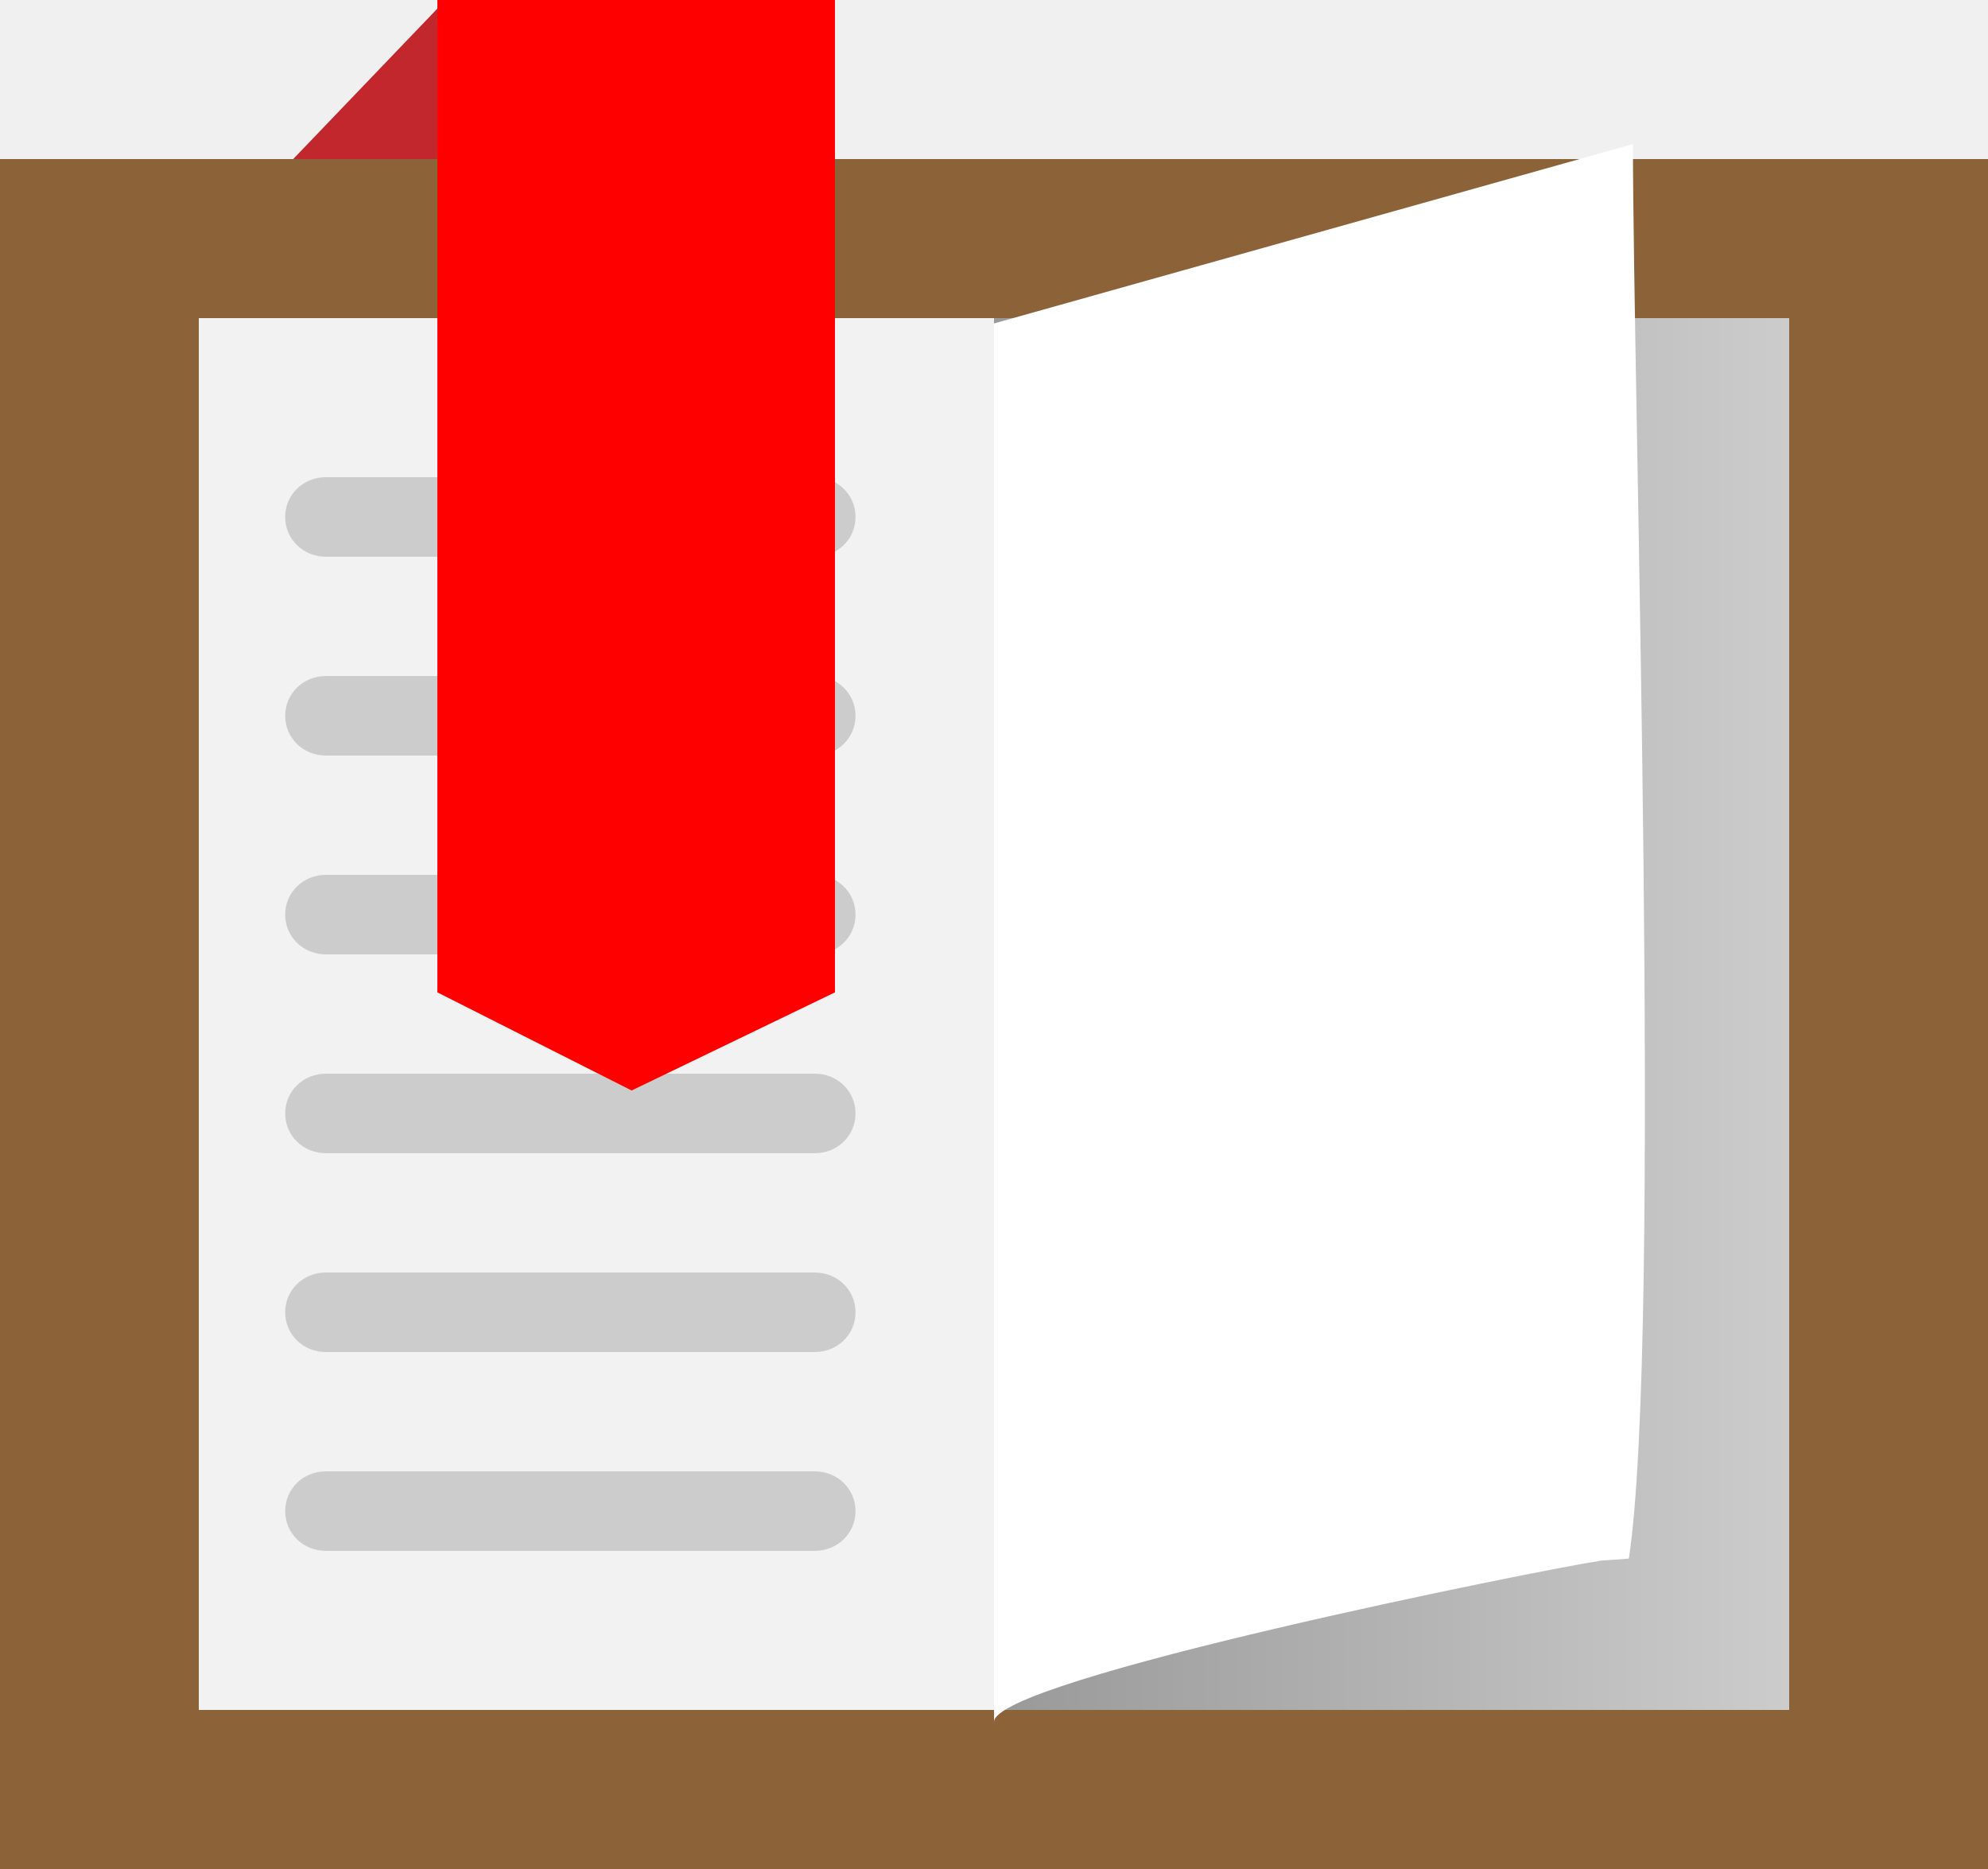
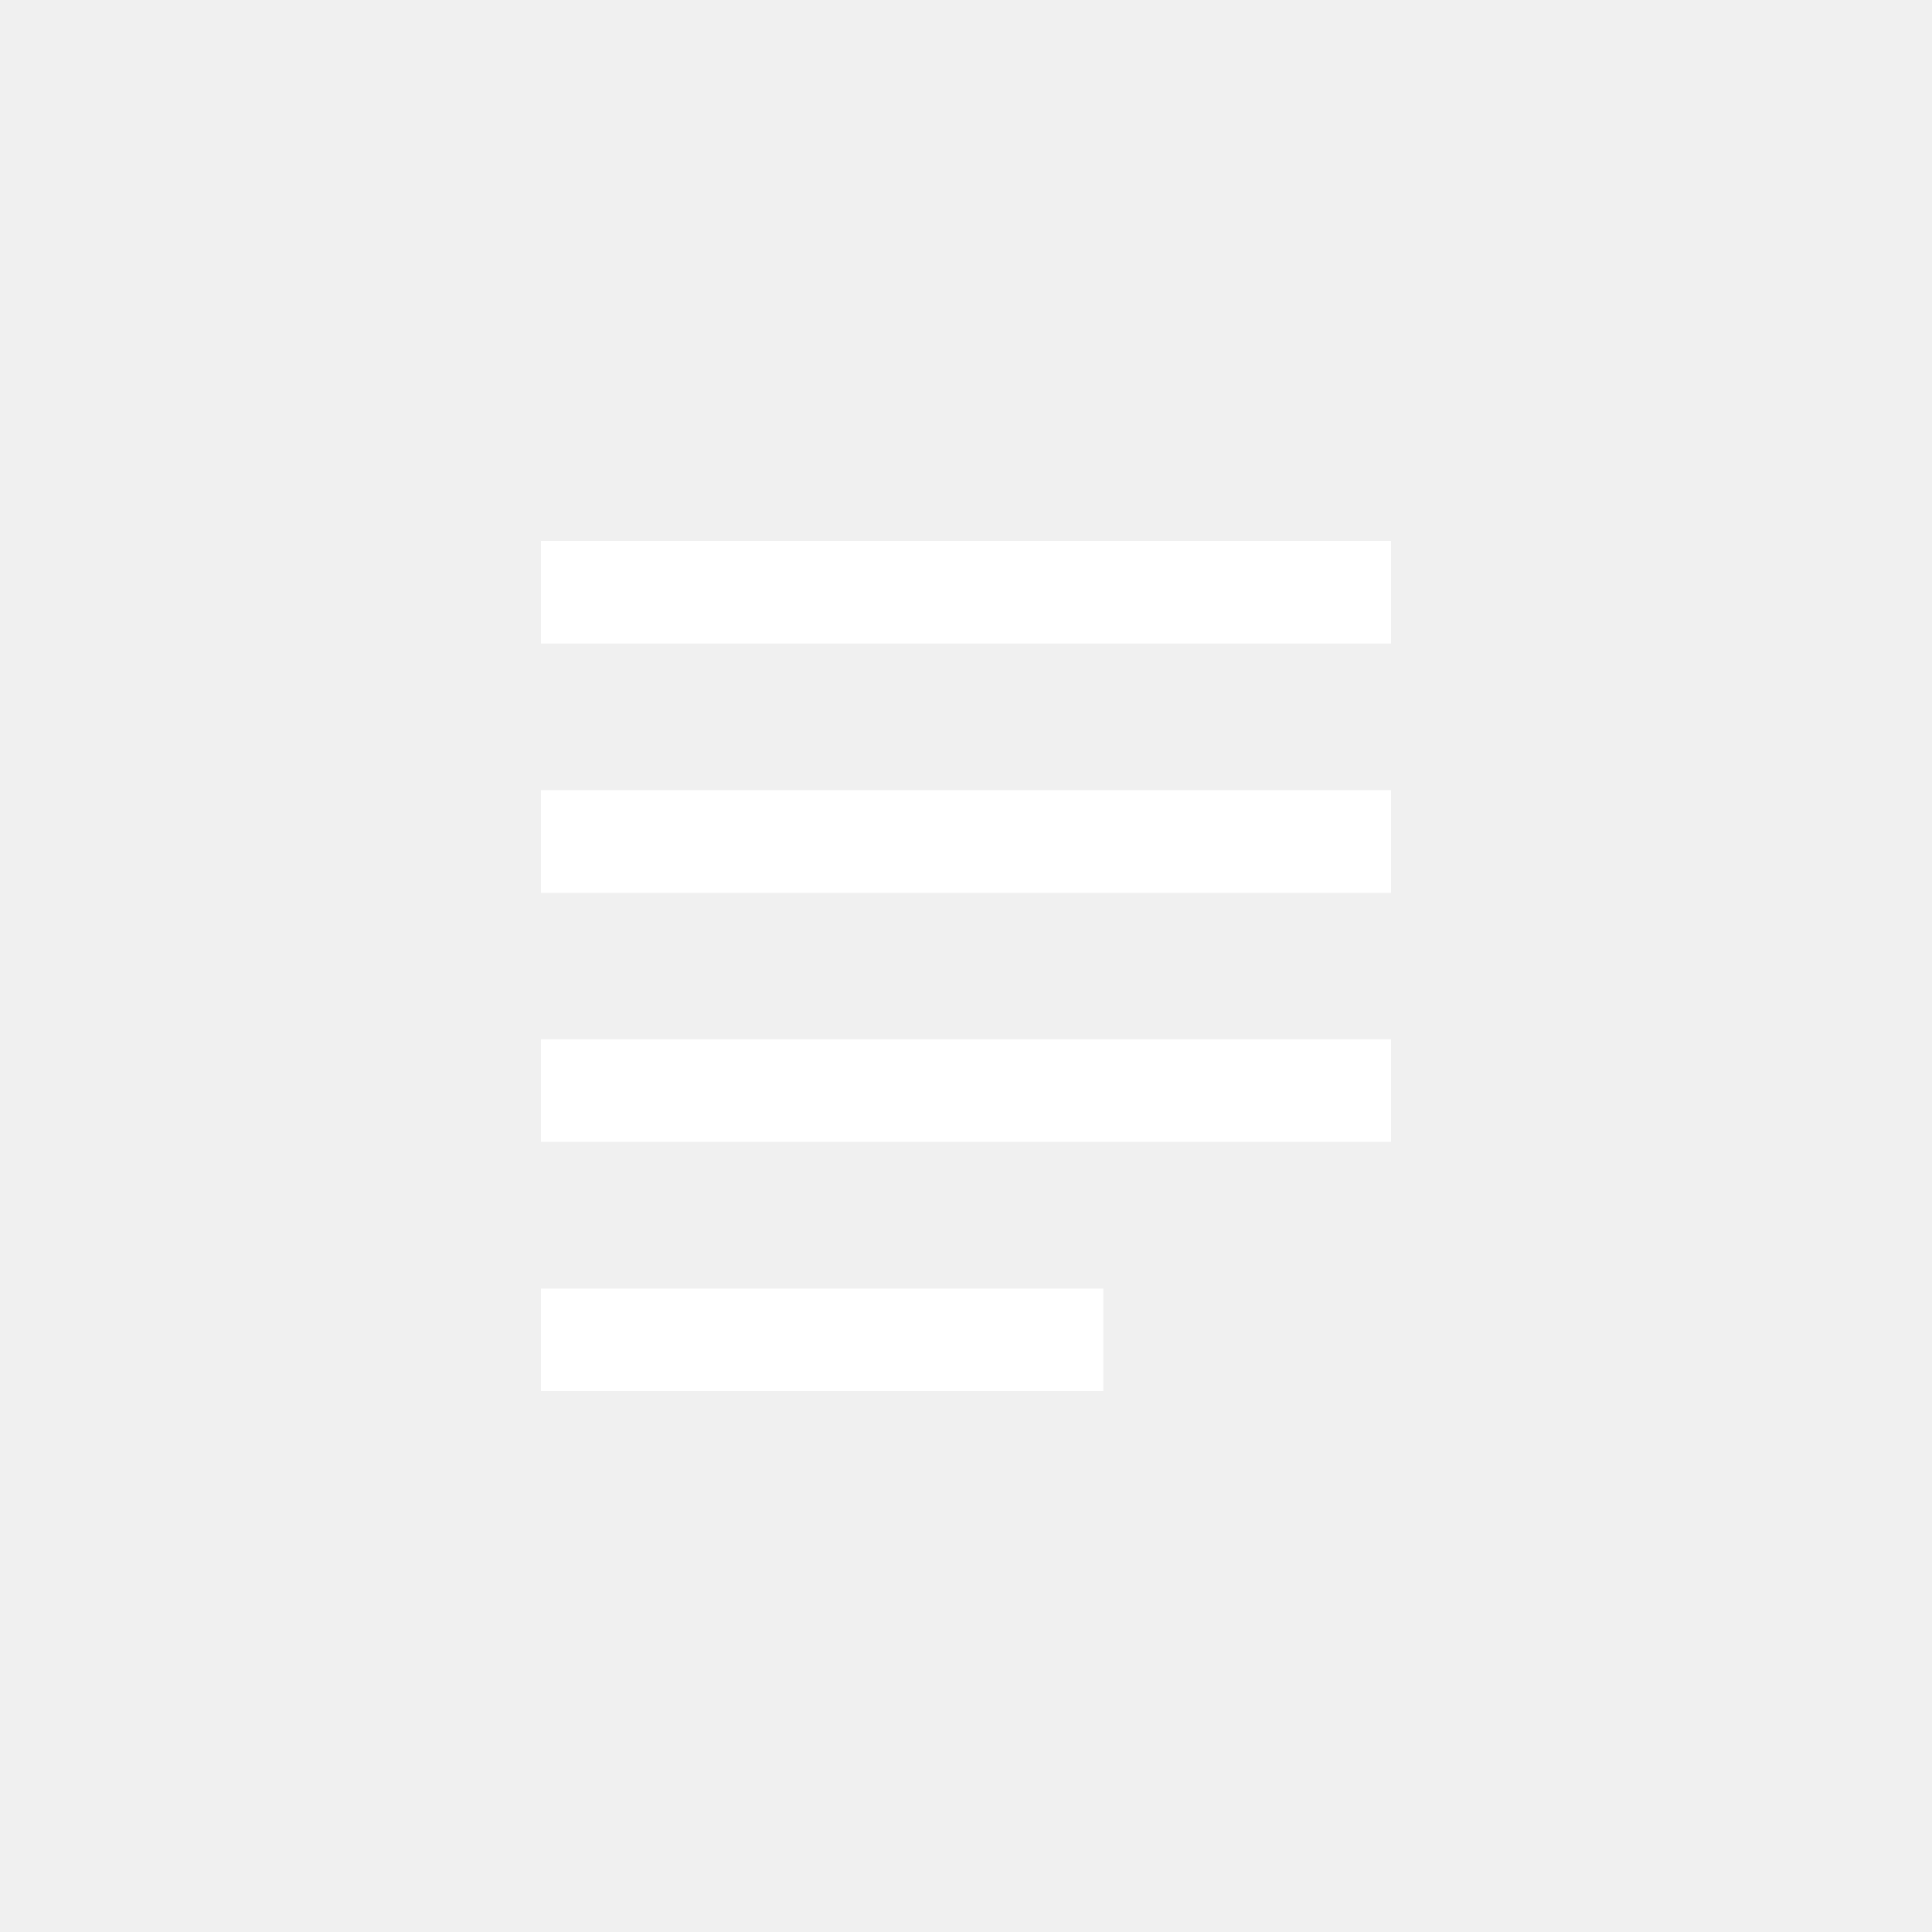
- <svg xmlns="http://www.w3.org/2000/svg" version="1.1" x="0px" y="0px" width="50px" height="47px" viewBox="0 0 50 47" style="enable-background:new 0 0 50 47;" xml:space="preserve">
-   <g id="calendar">
-     <g>
-       <rect y="4" style="fill:#8C6239;" width="50" height="43" />
-       <rect x="5" y="8" style="fill:#F2F2F2;" width="20" height="35" />
-       <linearGradient id="SVGID_1_" gradientUnits="userSpaceOnUse" x1="25" y1="25.5" x2="45" y2="25.5">
-         <stop offset="0" style="stop-color:#999999" />
-         <stop offset="1" style="stop-color:#CCCCCC" />
-       </linearGradient>
-       <rect x="25" y="8" style="fill:url(#SVGID_1_);" width="20" height="35" />
-       <polygon style="fill:#C1272D;" points="11.079,0.134 7.374,4 13.817,4   " />
-       <path style="fill:#FFFFFF;" d="M40.968,39.188c-0.003,0.023-0.776,0.047-0.78,0.072C38.775,39.469,25,42.232,25,43.301V8.134    l16.07-4.511C41.07,9.73,41.81,33.633,40.968,39.188z" />
-       <path style="fill:#CCCCCC;" d="M20.492,14H8.197c-0.566,0-1.024-0.435-1.024-1c0-0.566,0.458-1,1.024-1h12.295    c0.566,0,1.025,0.434,1.025,1C21.517,13.565,21.058,14,20.492,14z" />
-       <path style="fill:#CCCCCC;" d="M20.492,19H8.197c-0.566,0-1.024-0.434-1.024-1c0-0.565,0.458-1,1.024-1h12.295    c0.566,0,1.025,0.435,1.025,1C21.517,18.566,21.058,19,20.492,19z" />
-       <path style="fill:#CCCCCC;" d="M20.492,24H8.197c-0.566,0-1.024-0.434-1.024-1c0-0.565,0.458-1,1.024-1h12.295    c0.566,0,1.025,0.435,1.025,1C21.517,23.566,21.058,24,20.492,24z" />
-       <path style="fill:#CCCCCC;" d="M20.492,29H8.197c-0.566,0-1.024-0.434-1.024-1c0-0.565,0.458-1,1.024-1h12.295    c0.566,0,1.025,0.435,1.025,1C21.517,28.566,21.058,29,20.492,29z" />
-       <path style="fill:#CCCCCC;" d="M20.492,34H8.197c-0.566,0-1.024-0.434-1.024-1s0.458-1,1.024-1h12.295    c0.566,0,1.025,0.434,1.025,1S21.058,34,20.492,34z" />
-       <path style="fill:#CCCCCC;" d="M20.492,39H8.197c-0.566,0-1.024-0.434-1.024-1s0.458-1,1.024-1h12.295    c0.566,0,1.025,0.434,1.025,1S21.058,39,20.492,39z" />
-       <polygon style="fill:#FF0000;" points="21,24.955 15.886,27.423 11,24.955 11,0 21,0   " />
-     </g>
-   </g>
+ <svg xmlns="http://www.w3.org/2000/svg" version="1.1" id="Layer_1" x="0px" y="0px" width="50px" height="50px" viewBox="0 0 50 50" enable-background="new 0 0 50 50" xml:space="preserve">
+   <path fill="#FFFFFF" d="M36,20.449H14v2.657h22V20.449z M36,14H14v2.655h22V14z M14,36h14.553v-2.652H14V36z M36,26.896H14v2.655h22 V26.896z" />
</svg>
